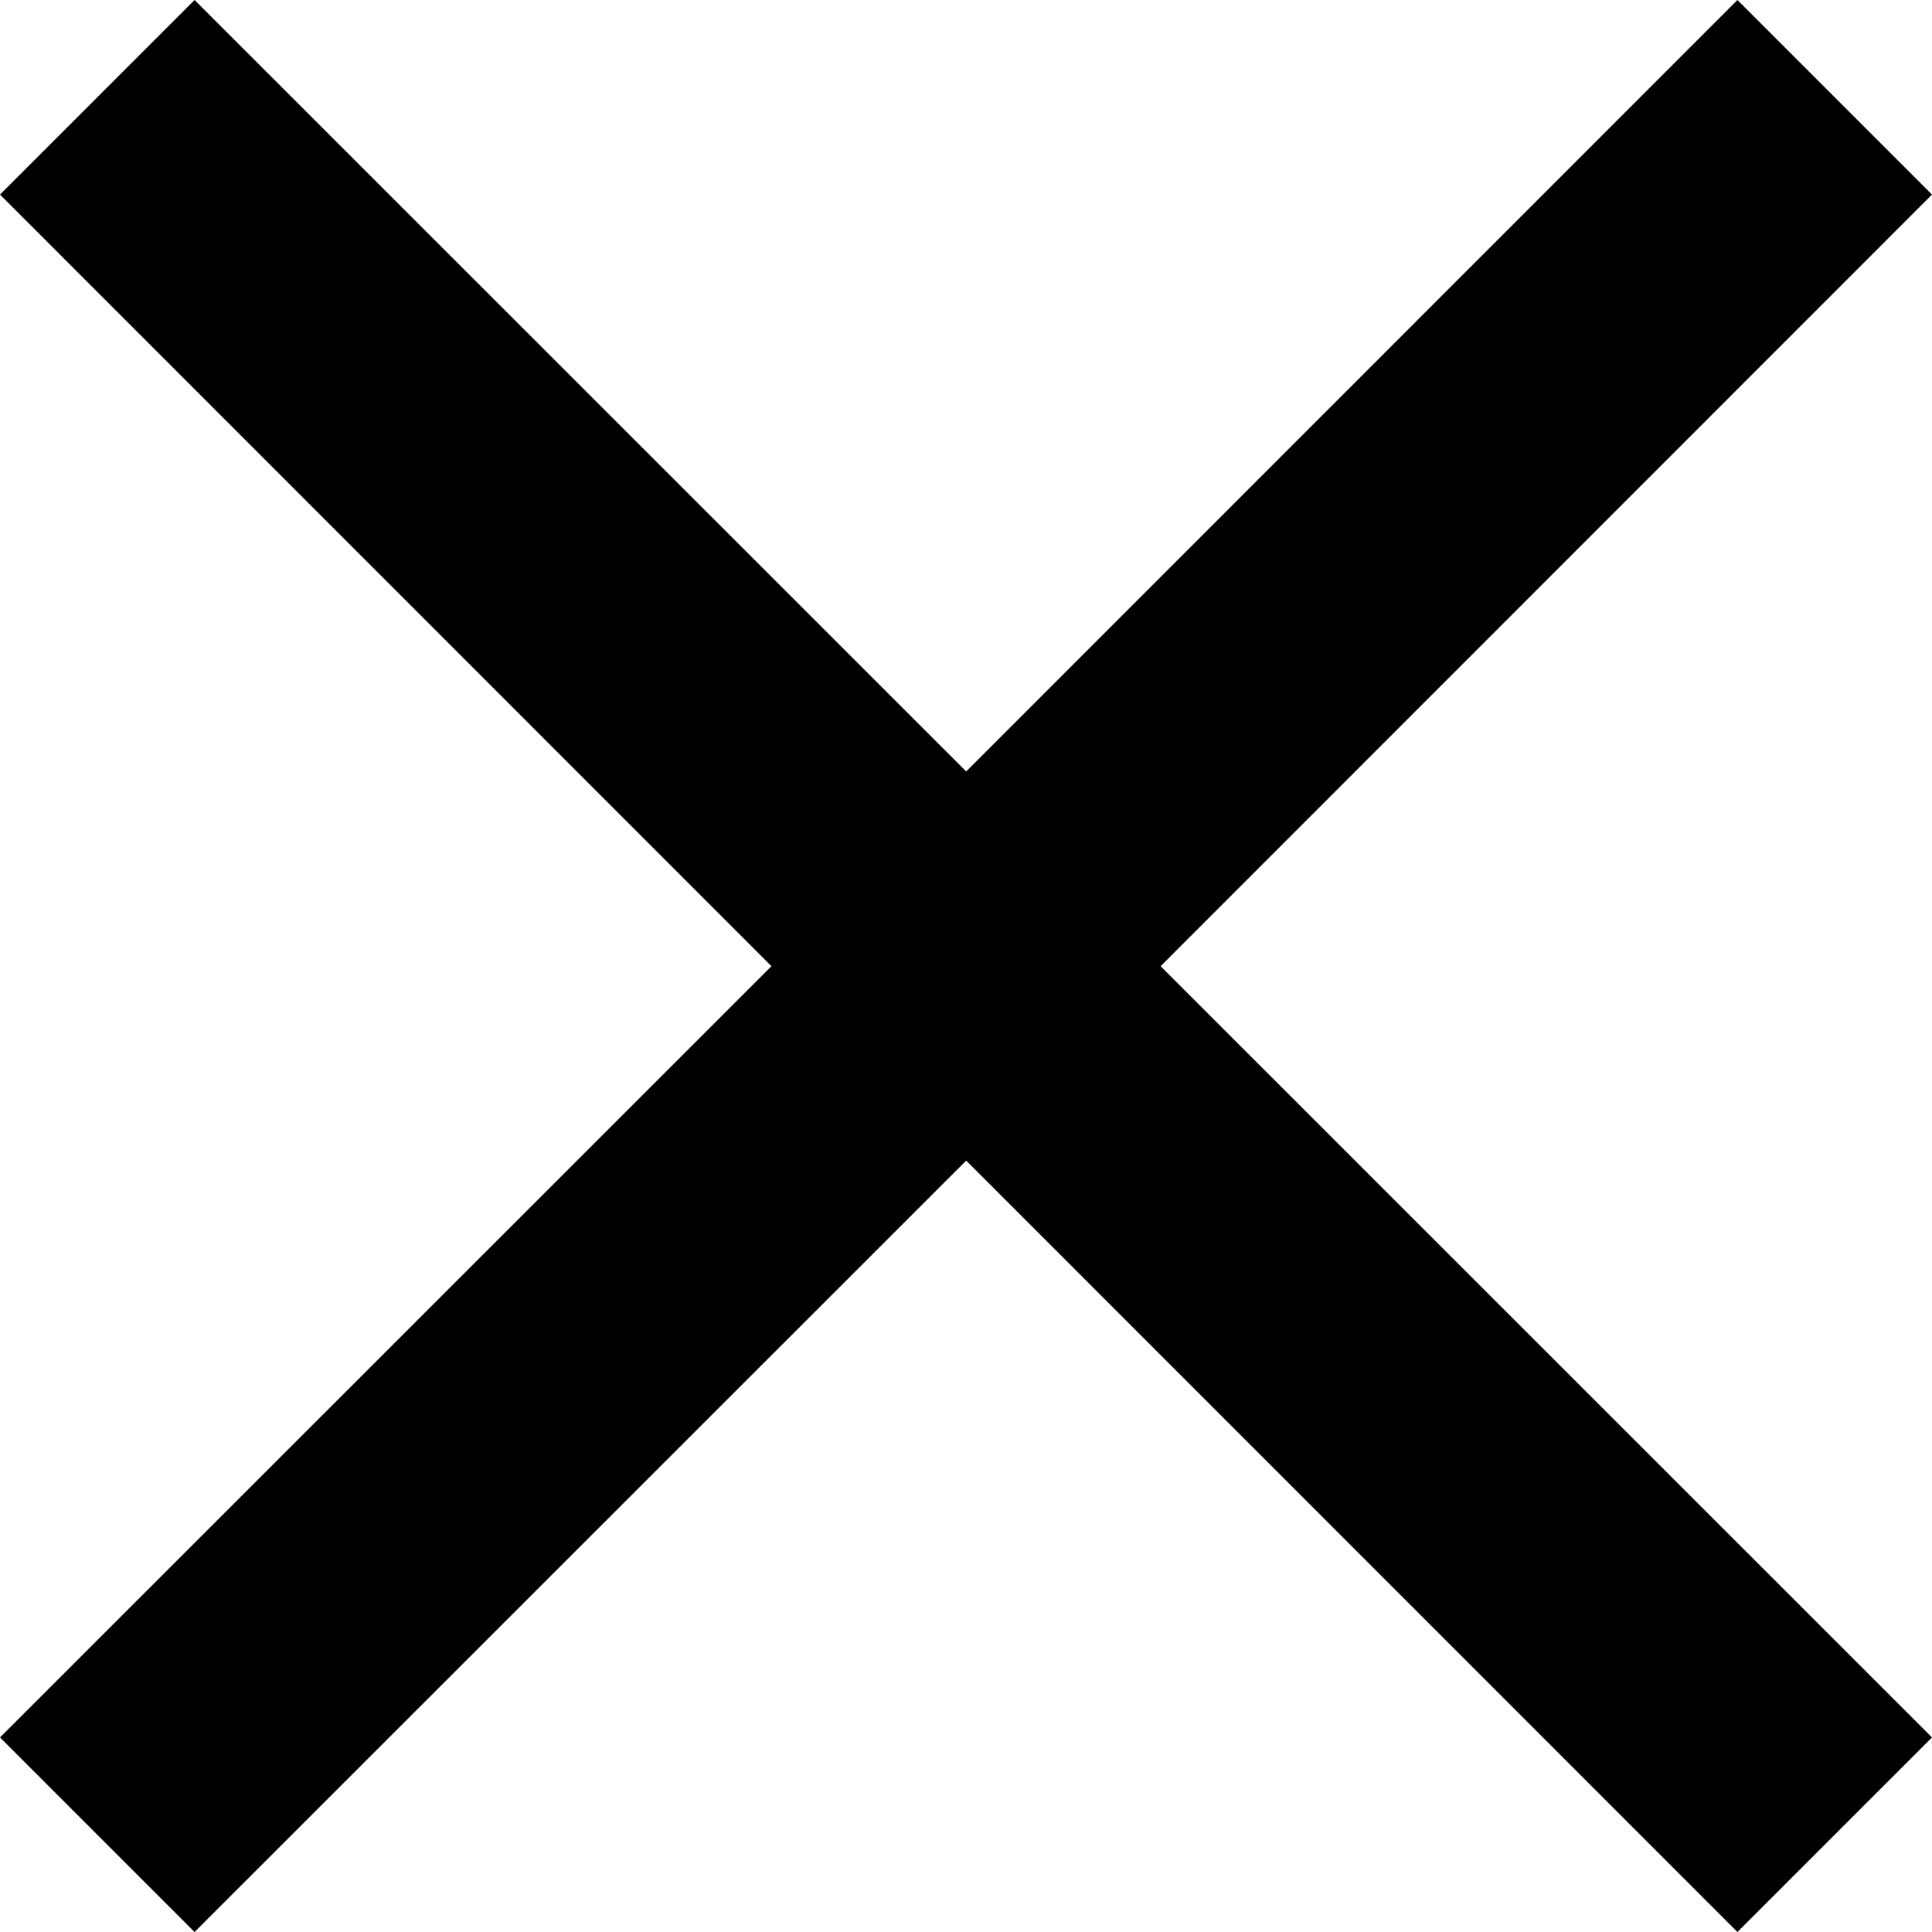
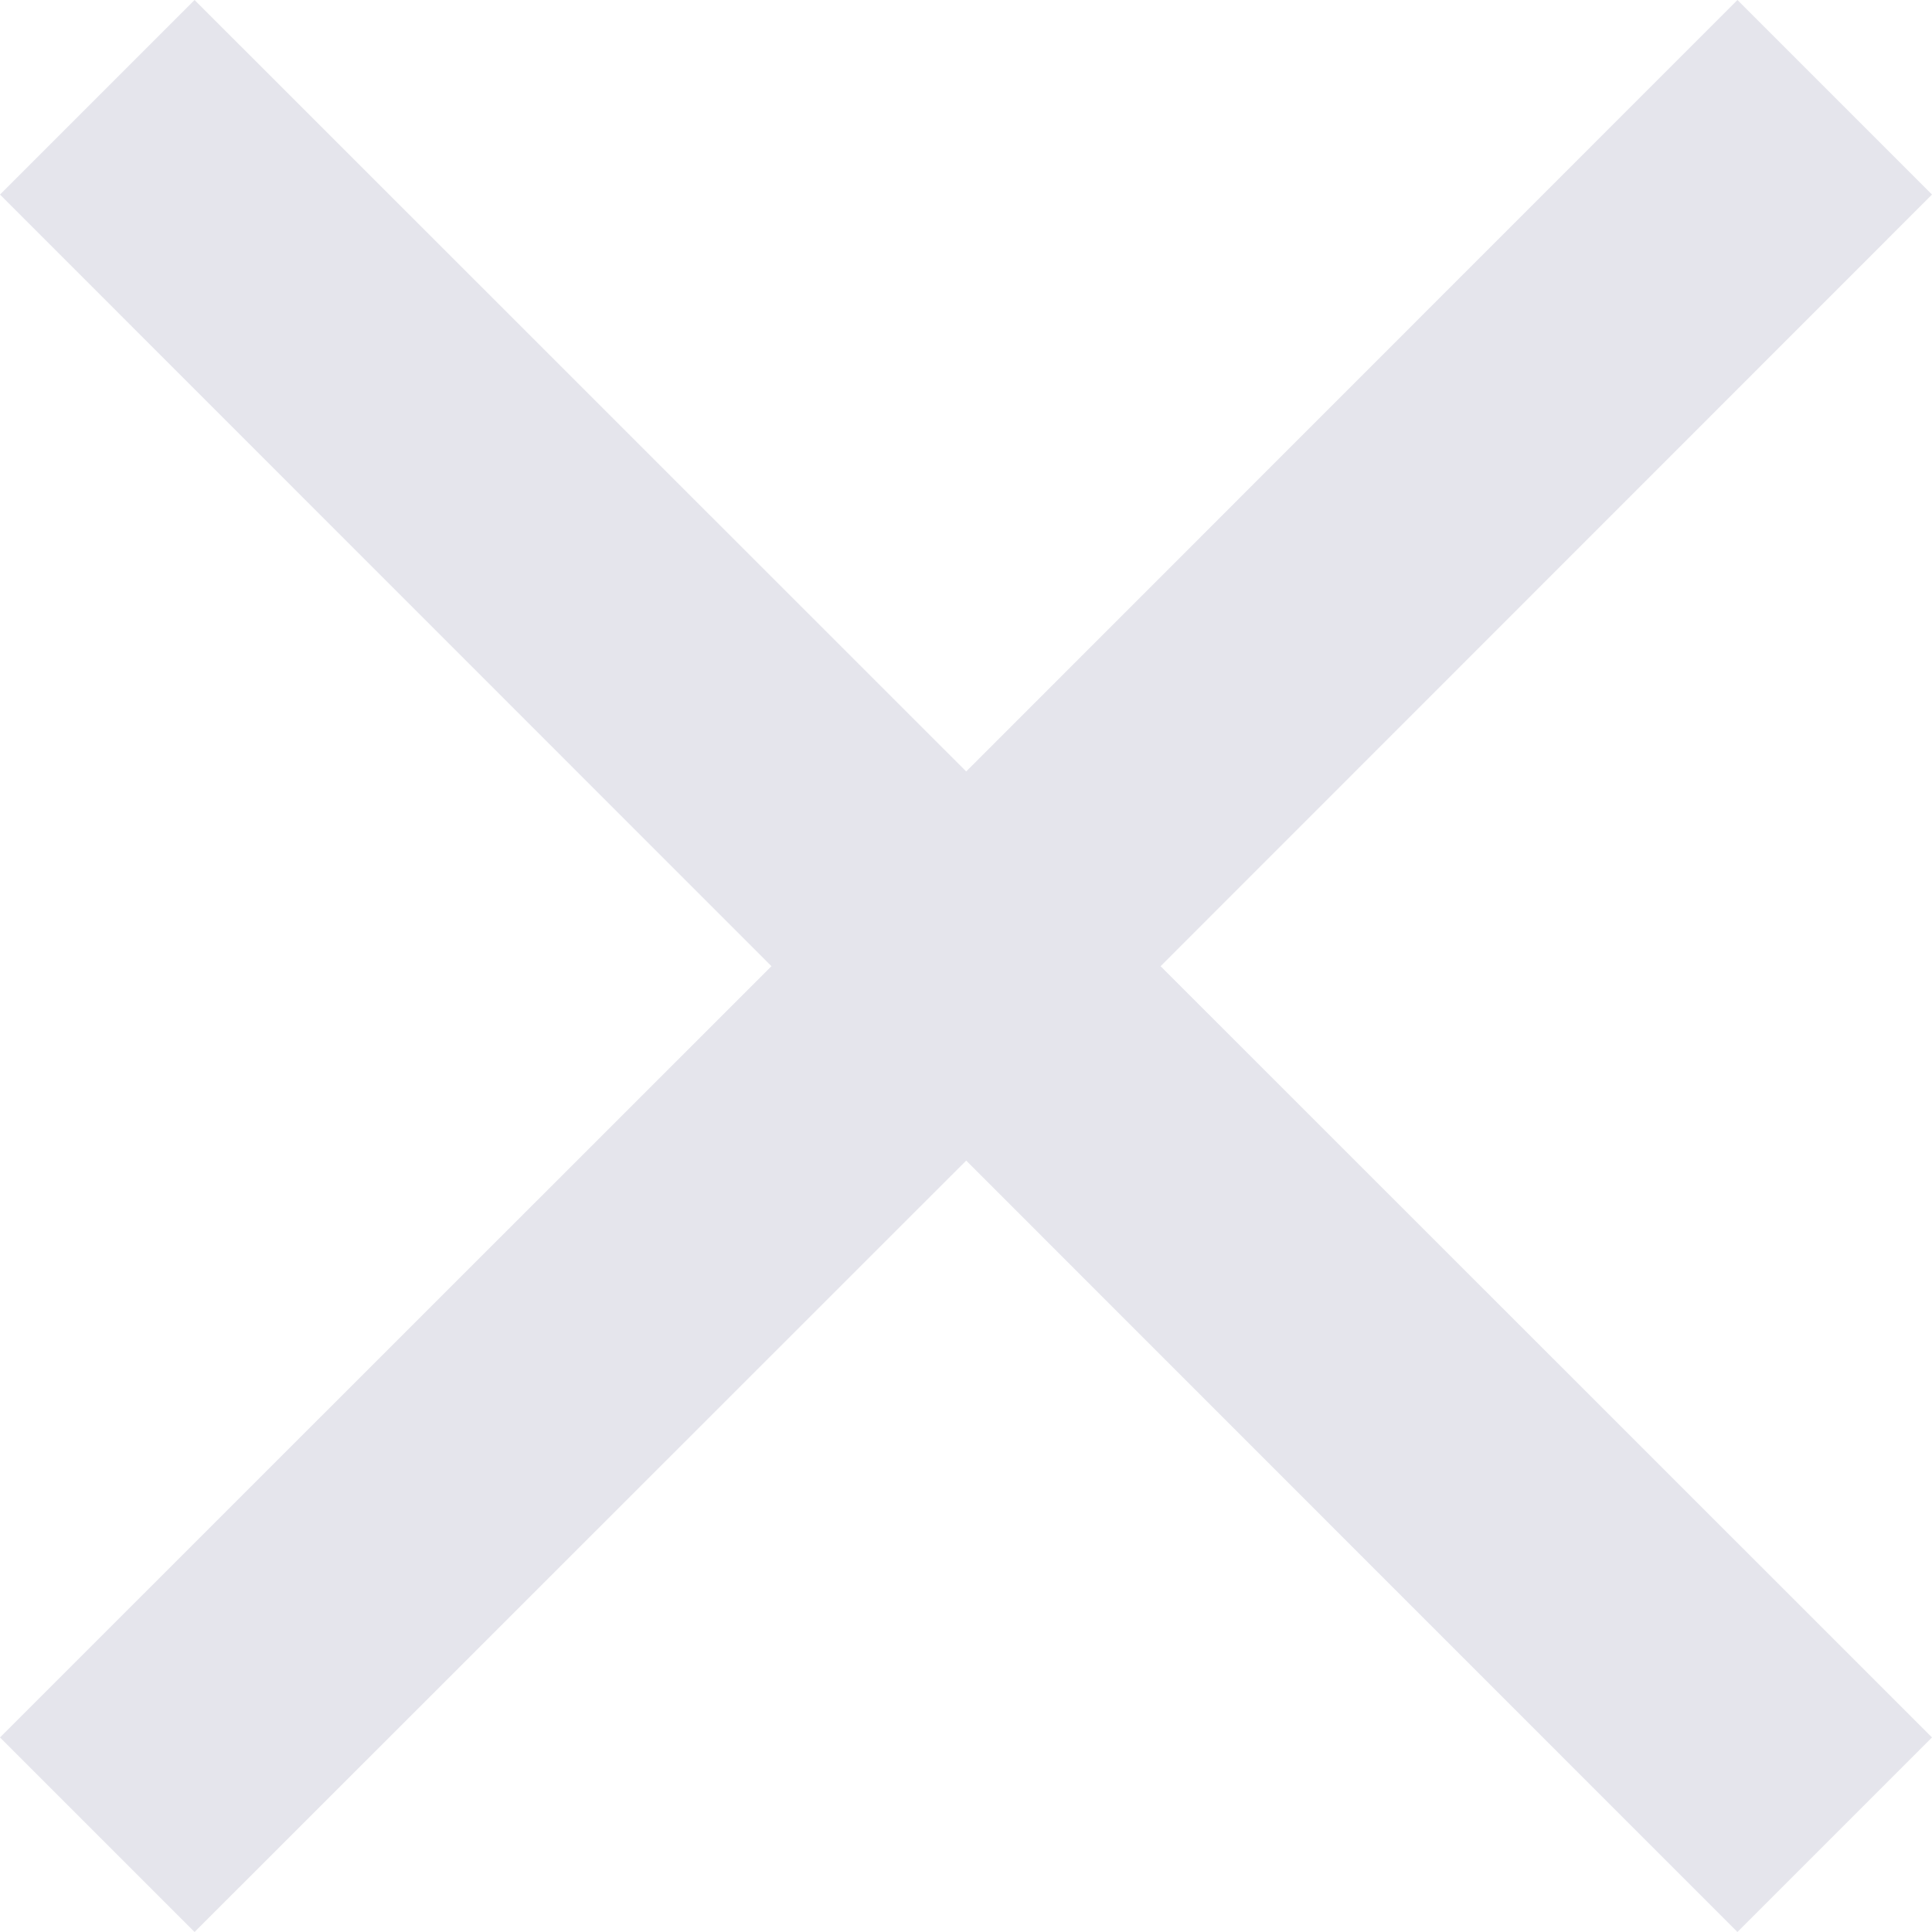
<svg xmlns="http://www.w3.org/2000/svg" viewBox="0 0 34.593 34.593">
-   <path id="Icon_material-close" data-name="Icon material-close" d="M42.093,10.984,38.609,7.5,24.8,21.313,10.984,7.5,7.5,10.984,21.313,24.8,7.5,38.609l3.484,3.484L24.8,28.281,38.609,42.093l3.484-3.484L28.281,24.8Z" transform="translate(-7.5 -7.5)" />
+   <path id="Icon_material-close" data-name="Icon material-close" d="M42.093,10.984,38.609,7.5,24.8,21.313,10.984,7.5,7.5,10.984,21.313,24.8,7.5,38.609l3.484,3.484L24.8,28.281,38.609,42.093l3.484-3.484L28.281,24.8Z" transform="translate(-7.5 -7.5)" fill="#E5E5EC" />
</svg>
